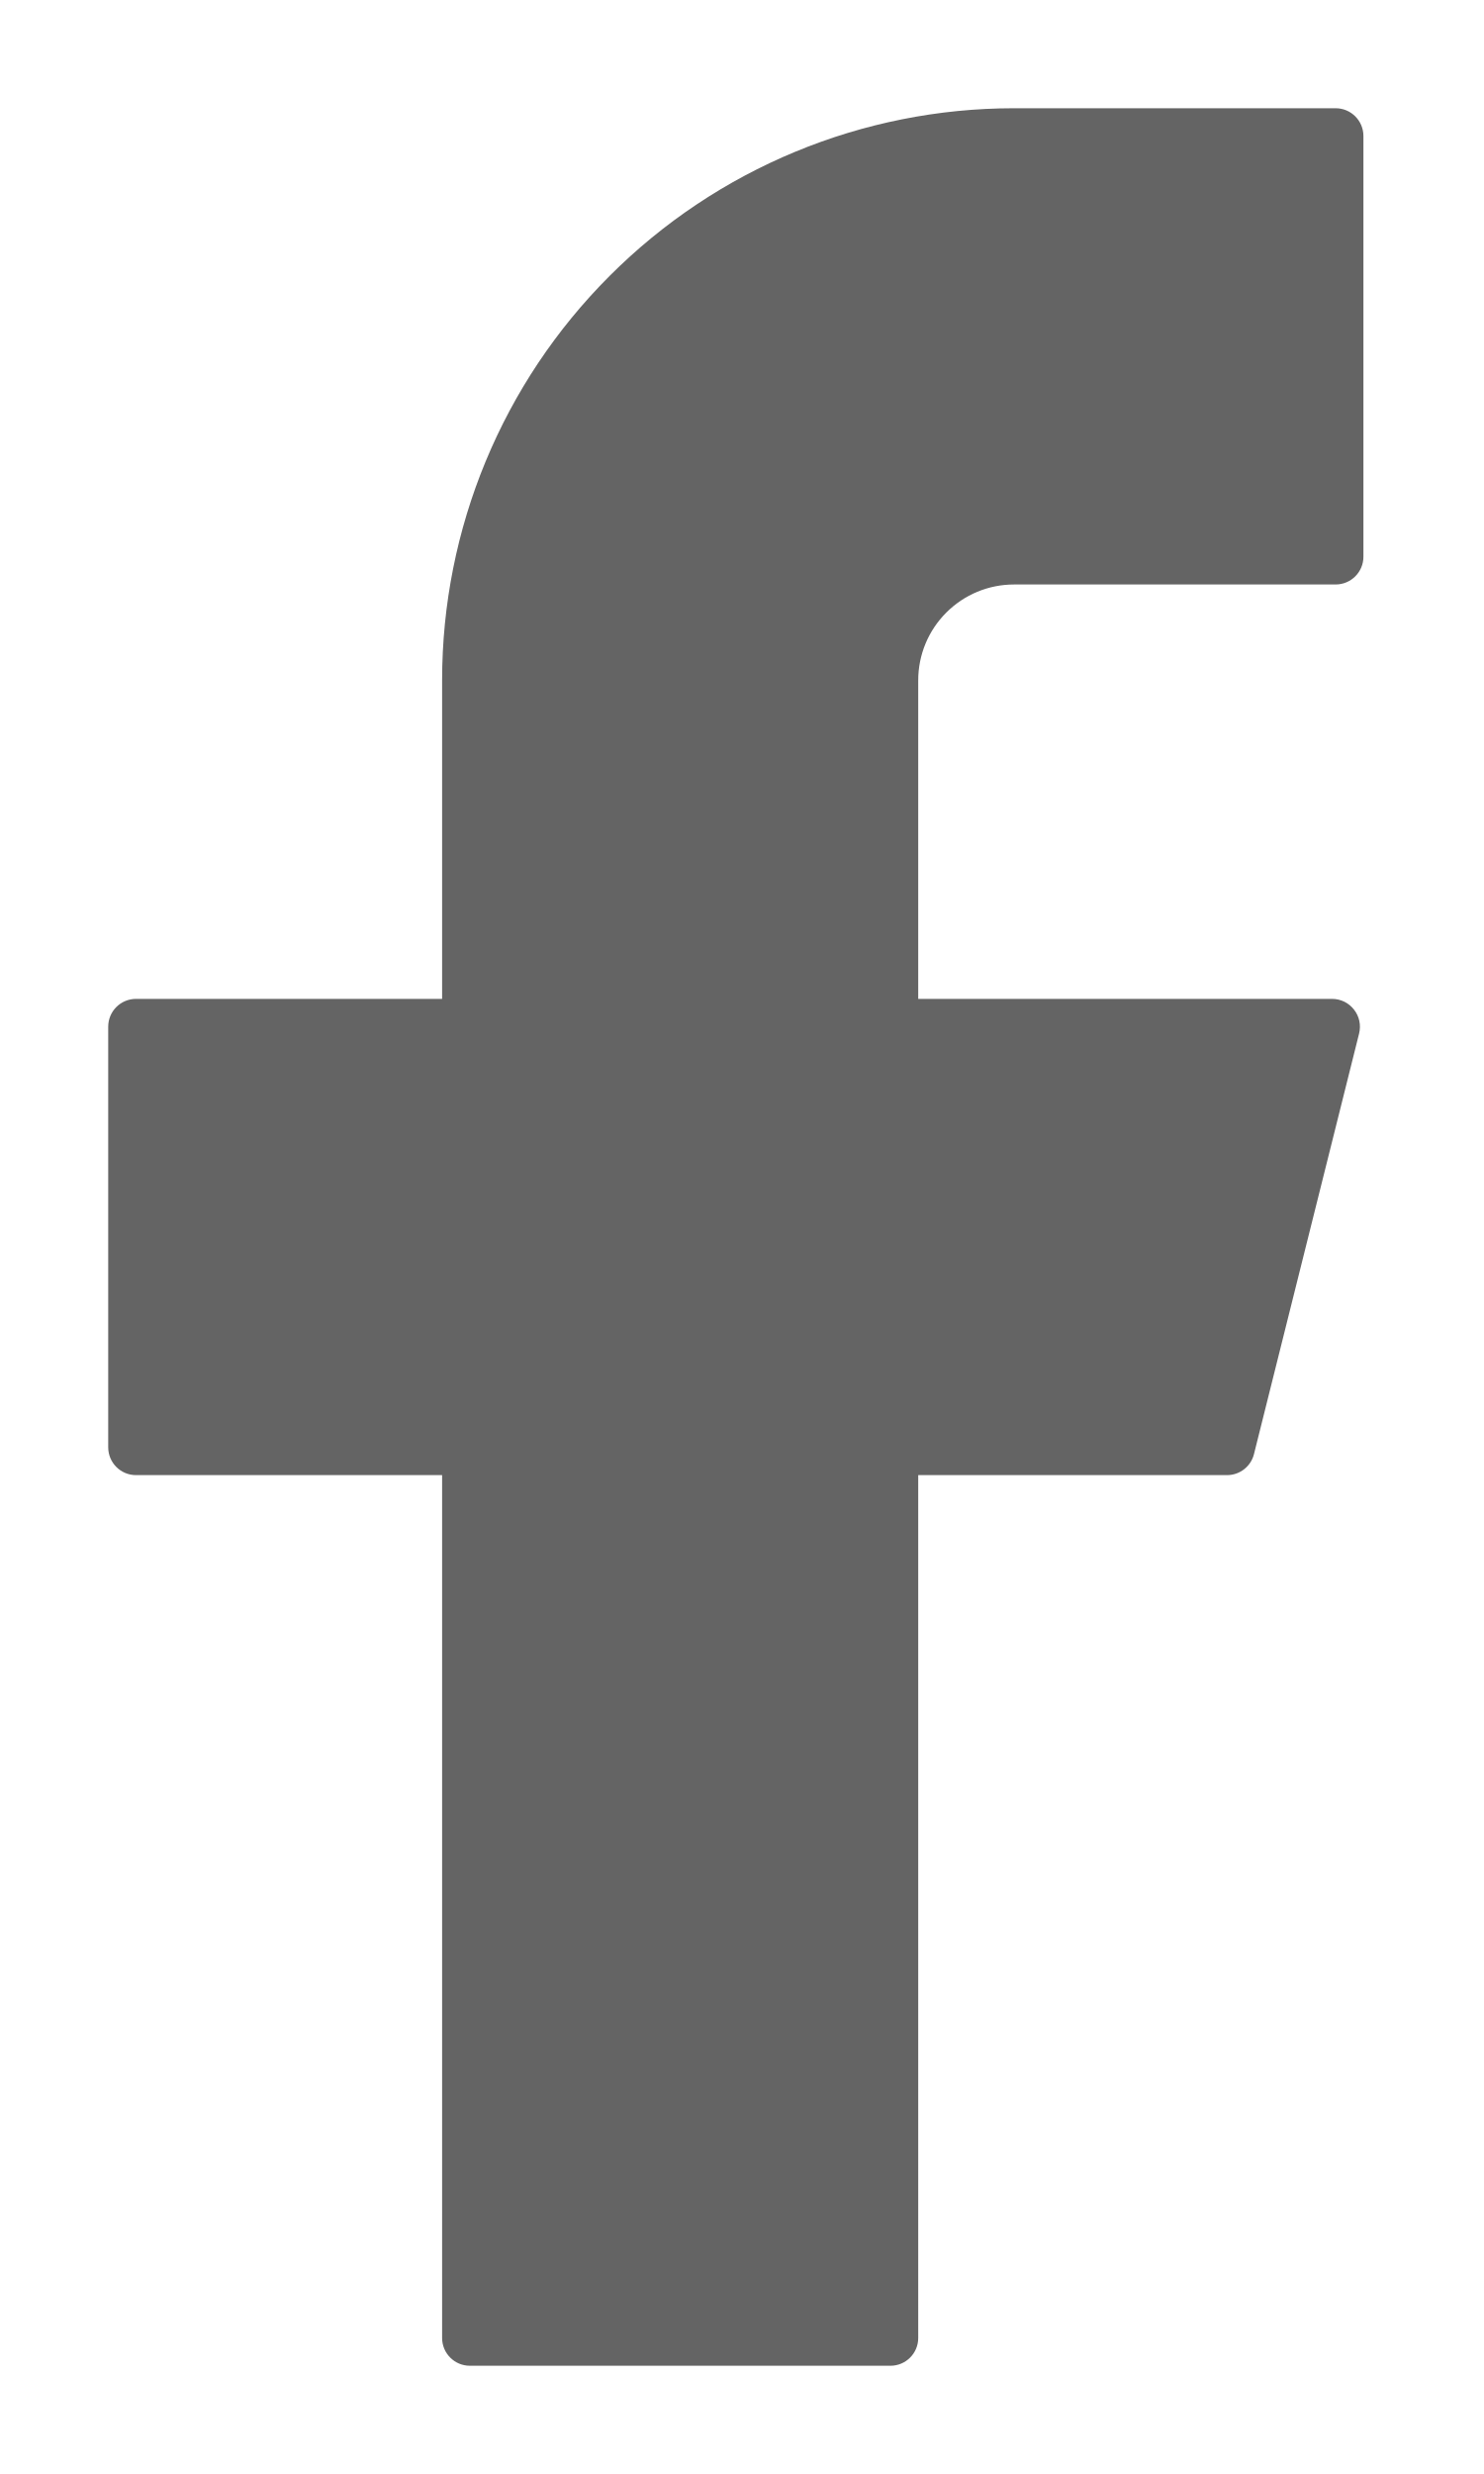
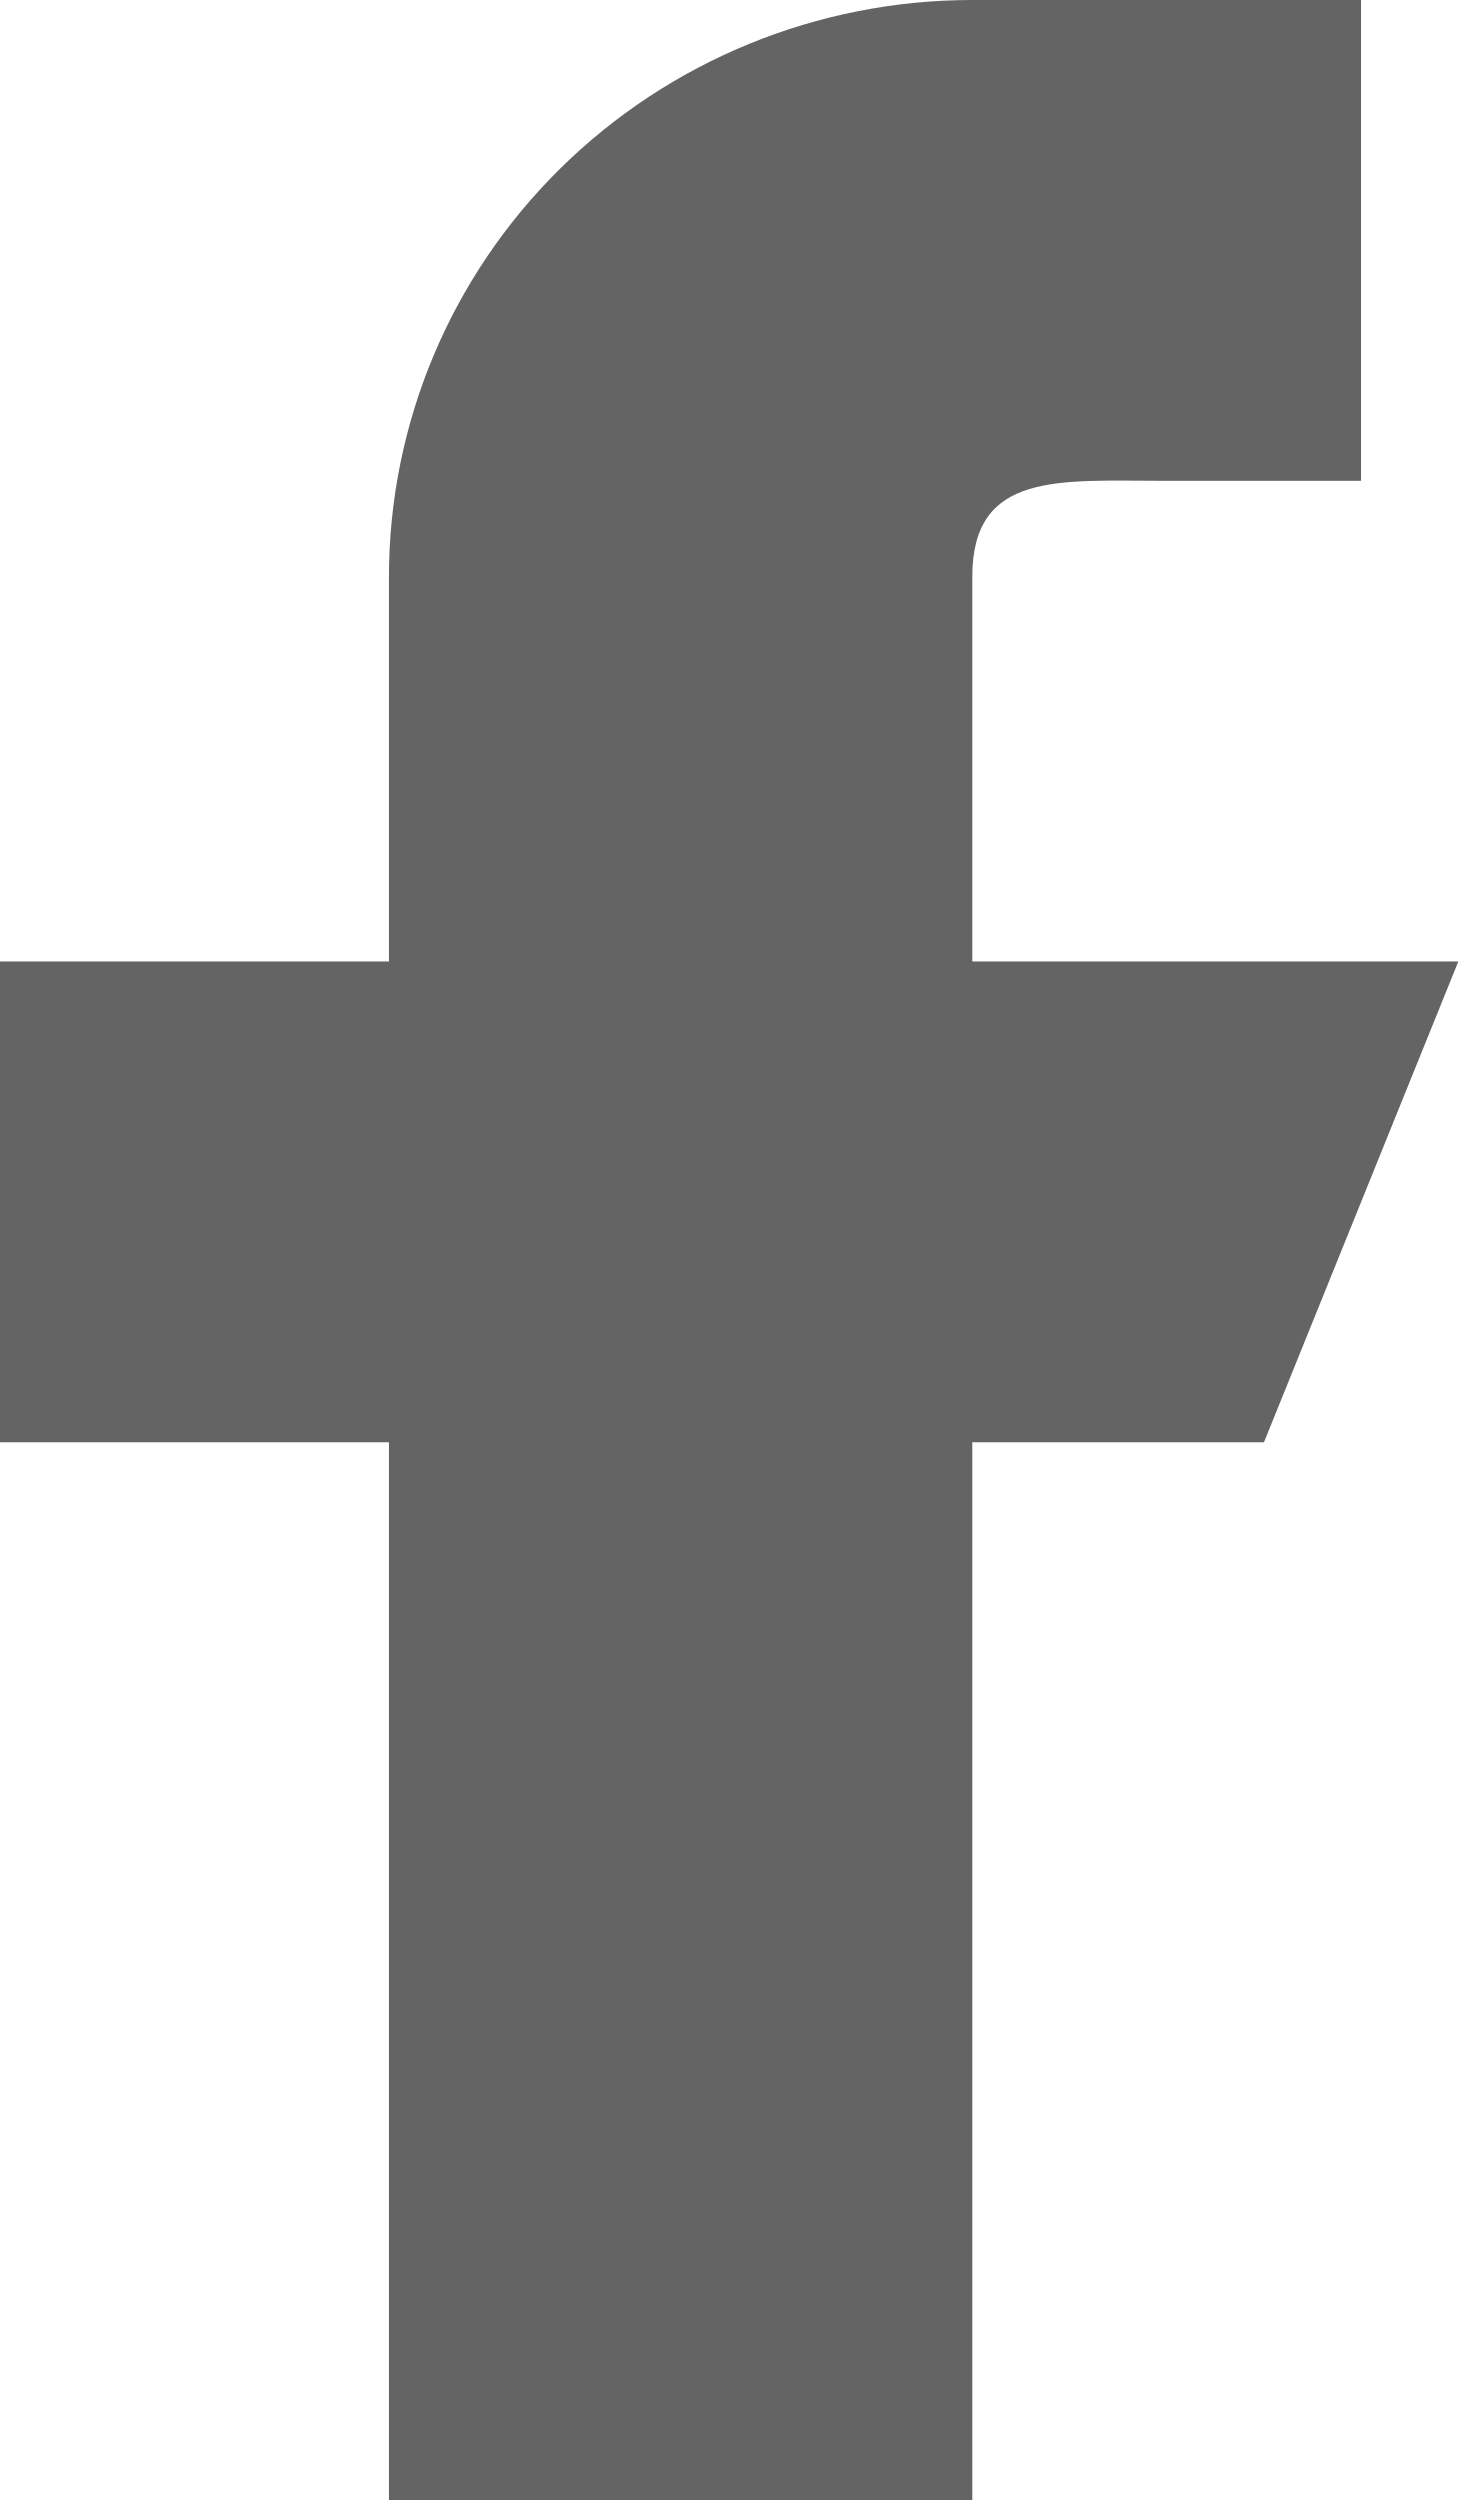
- <svg xmlns="http://www.w3.org/2000/svg" width="12" height="20" viewBox="0 0 12 20" fill="none">
-   <path d="M8.2 0.875C6.973 0.875 5.797 1.362 4.93 2.23C4.062 3.097 3.575 4.273 3.575 5.5V8.075H1.1C0.976 8.075 0.875 8.175 0.875 8.3V11.7C0.875 11.824 0.975 11.925 1.1 11.925H3.575V18.9C3.575 19.024 3.675 19.125 3.8 19.125H7.2C7.324 19.125 7.425 19.025 7.425 18.9V11.925H9.922C10.025 11.925 10.115 11.855 10.14 11.755L10.99 8.355C10.998 8.322 10.999 8.287 10.992 8.254C10.985 8.22 10.97 8.189 10.949 8.162C10.928 8.135 10.901 8.113 10.871 8.098C10.84 8.083 10.806 8.075 10.772 8.075H7.425V5.5C7.425 5.398 7.445 5.297 7.484 5.203C7.523 5.109 7.58 5.024 7.652 4.952C7.724 4.88 7.809 4.823 7.903 4.784C7.997 4.745 8.098 4.725 8.2 4.725H10.8C10.924 4.725 11.025 4.625 11.025 4.5V1.1C11.025 0.976 10.925 0.875 10.8 0.875H8.2Z" fill="#646464" />
+ <svg xmlns="http://www.w3.org/2000/svg" width="7" height="12" viewBox="0 0 7 12" fill="none">
+   <path fill-rule="evenodd" clip-rule="evenodd" d="M7 4.615H4.667V2.769C4.667 2.26 5.085 2.308 5.6 2.308H6.533V0H4.667C3.924 0 3.212 0.292 2.687 0.811C2.162 1.33 1.867 2.035 1.867 2.769V4.615H0V6.923H1.867V12H4.667V6.923H6.067L7 4.615Z" fill="#646464" />
</svg>
